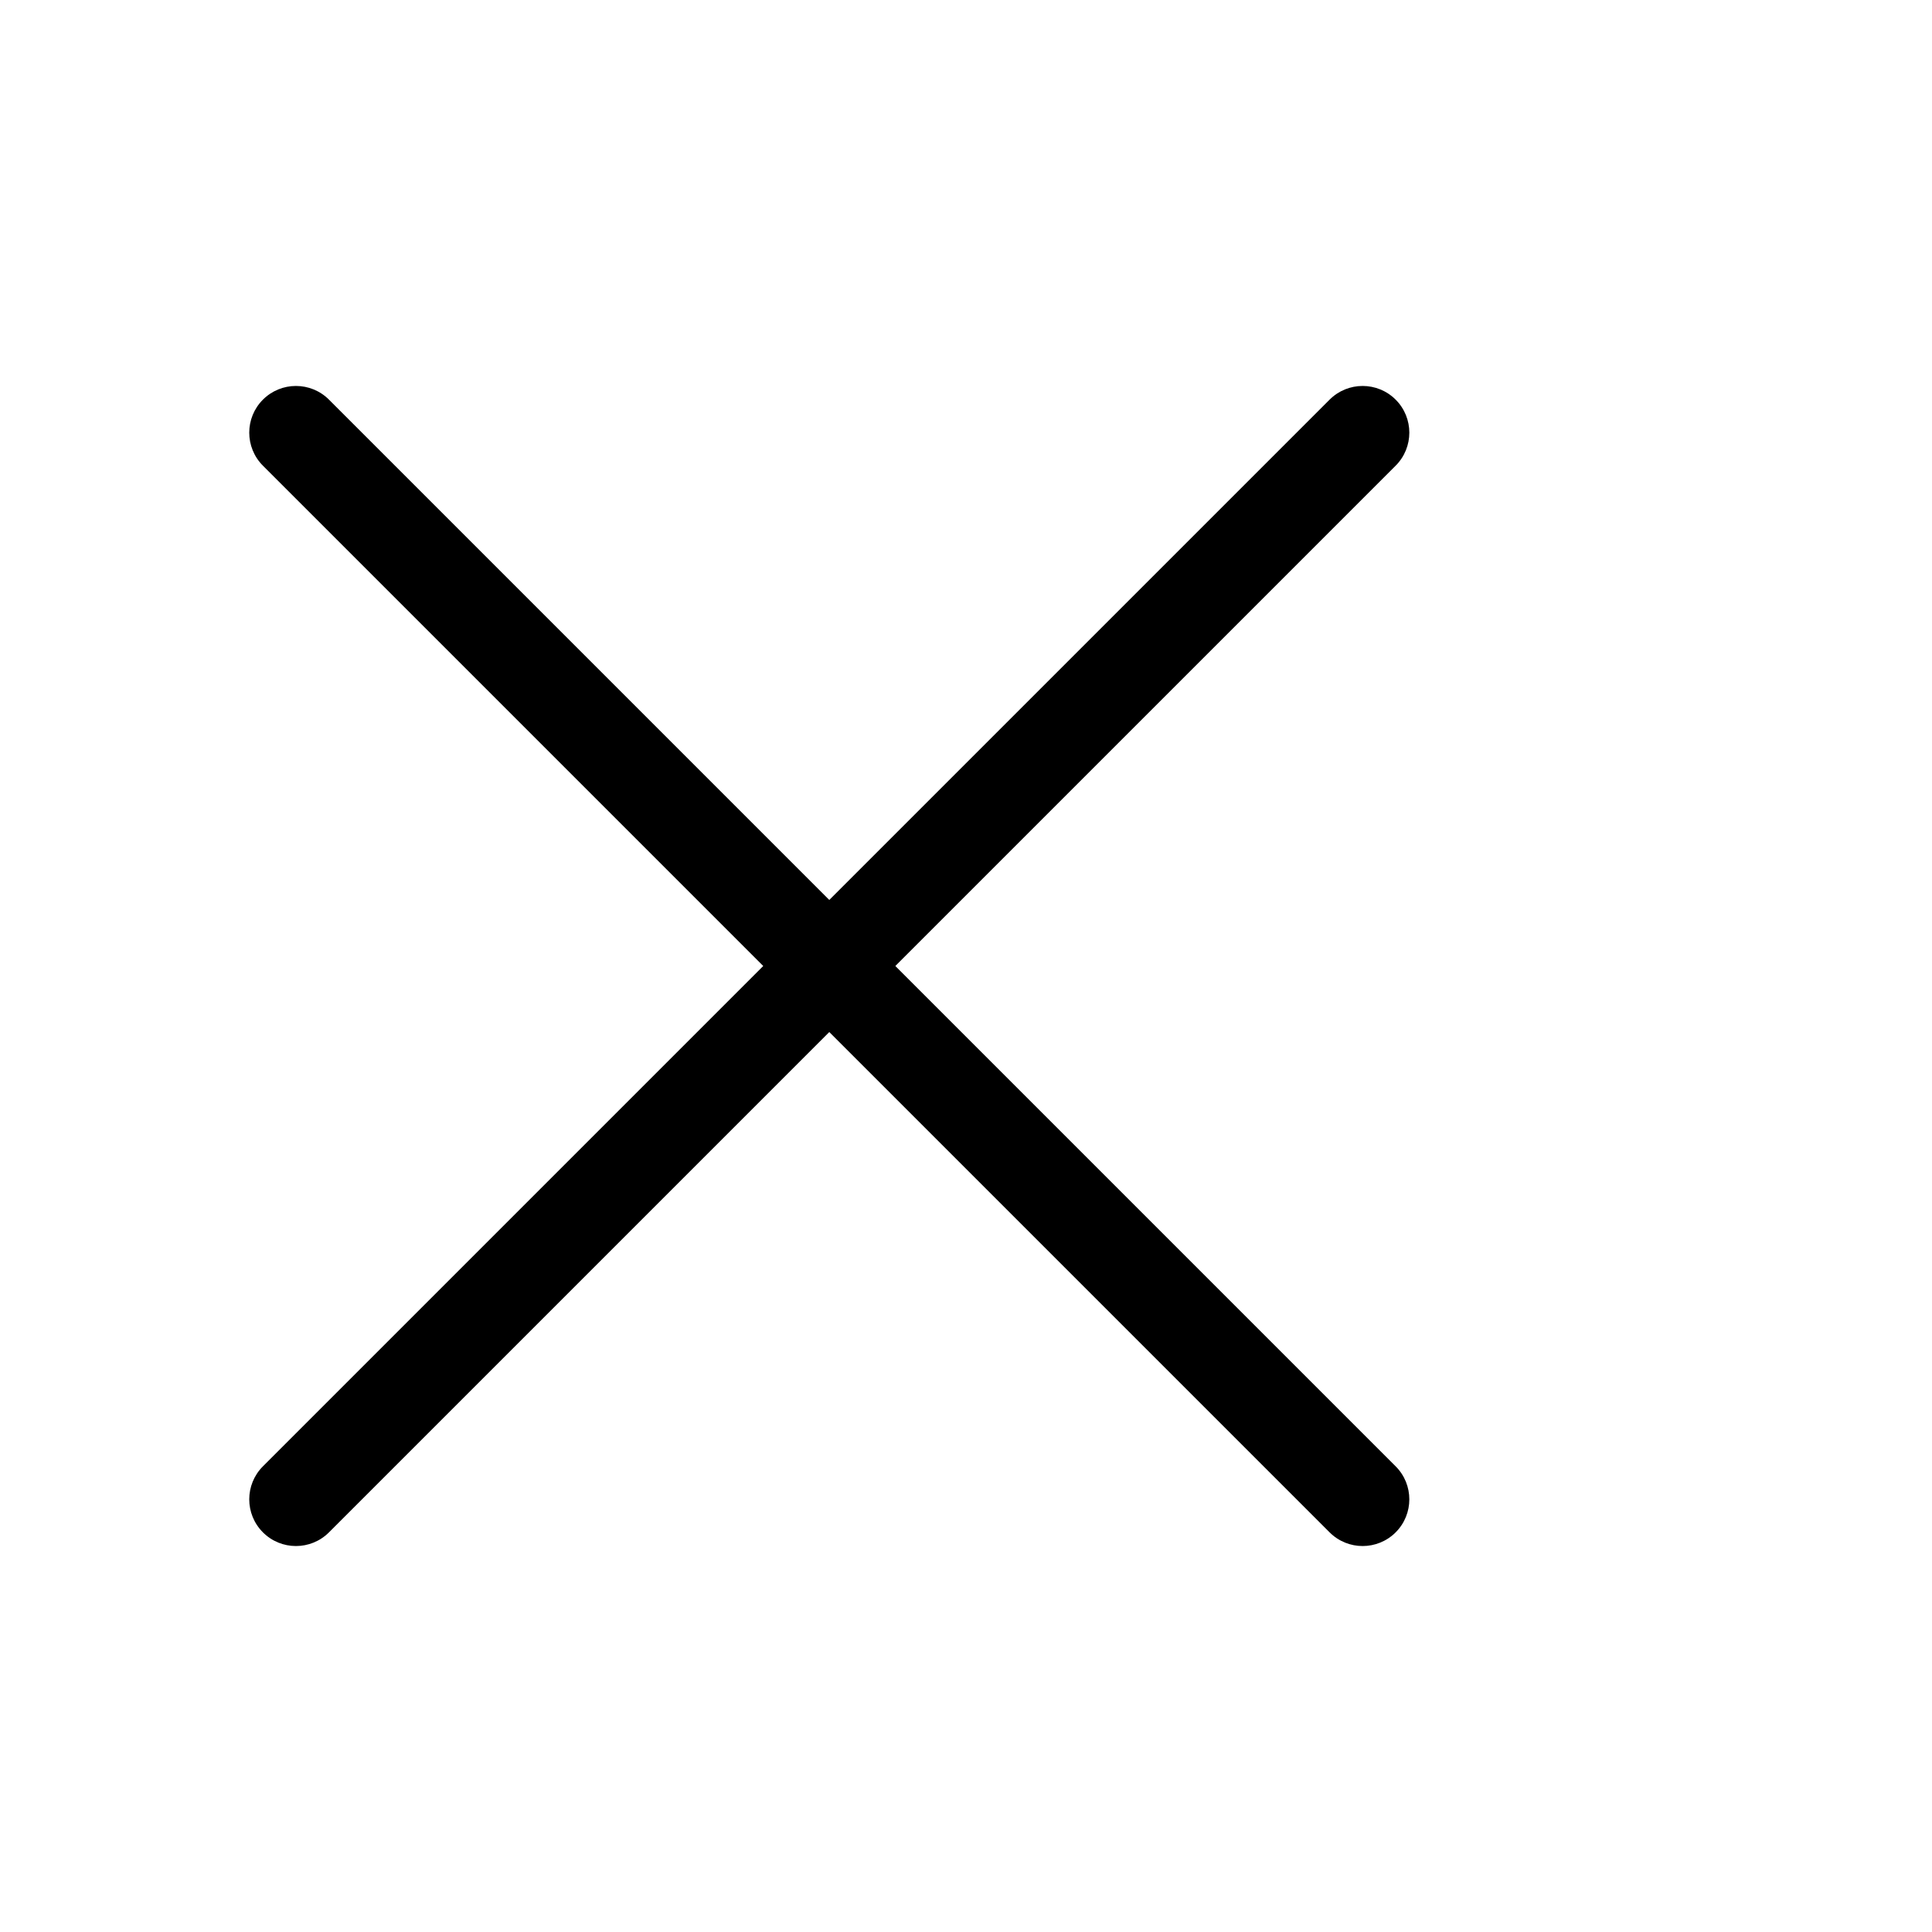
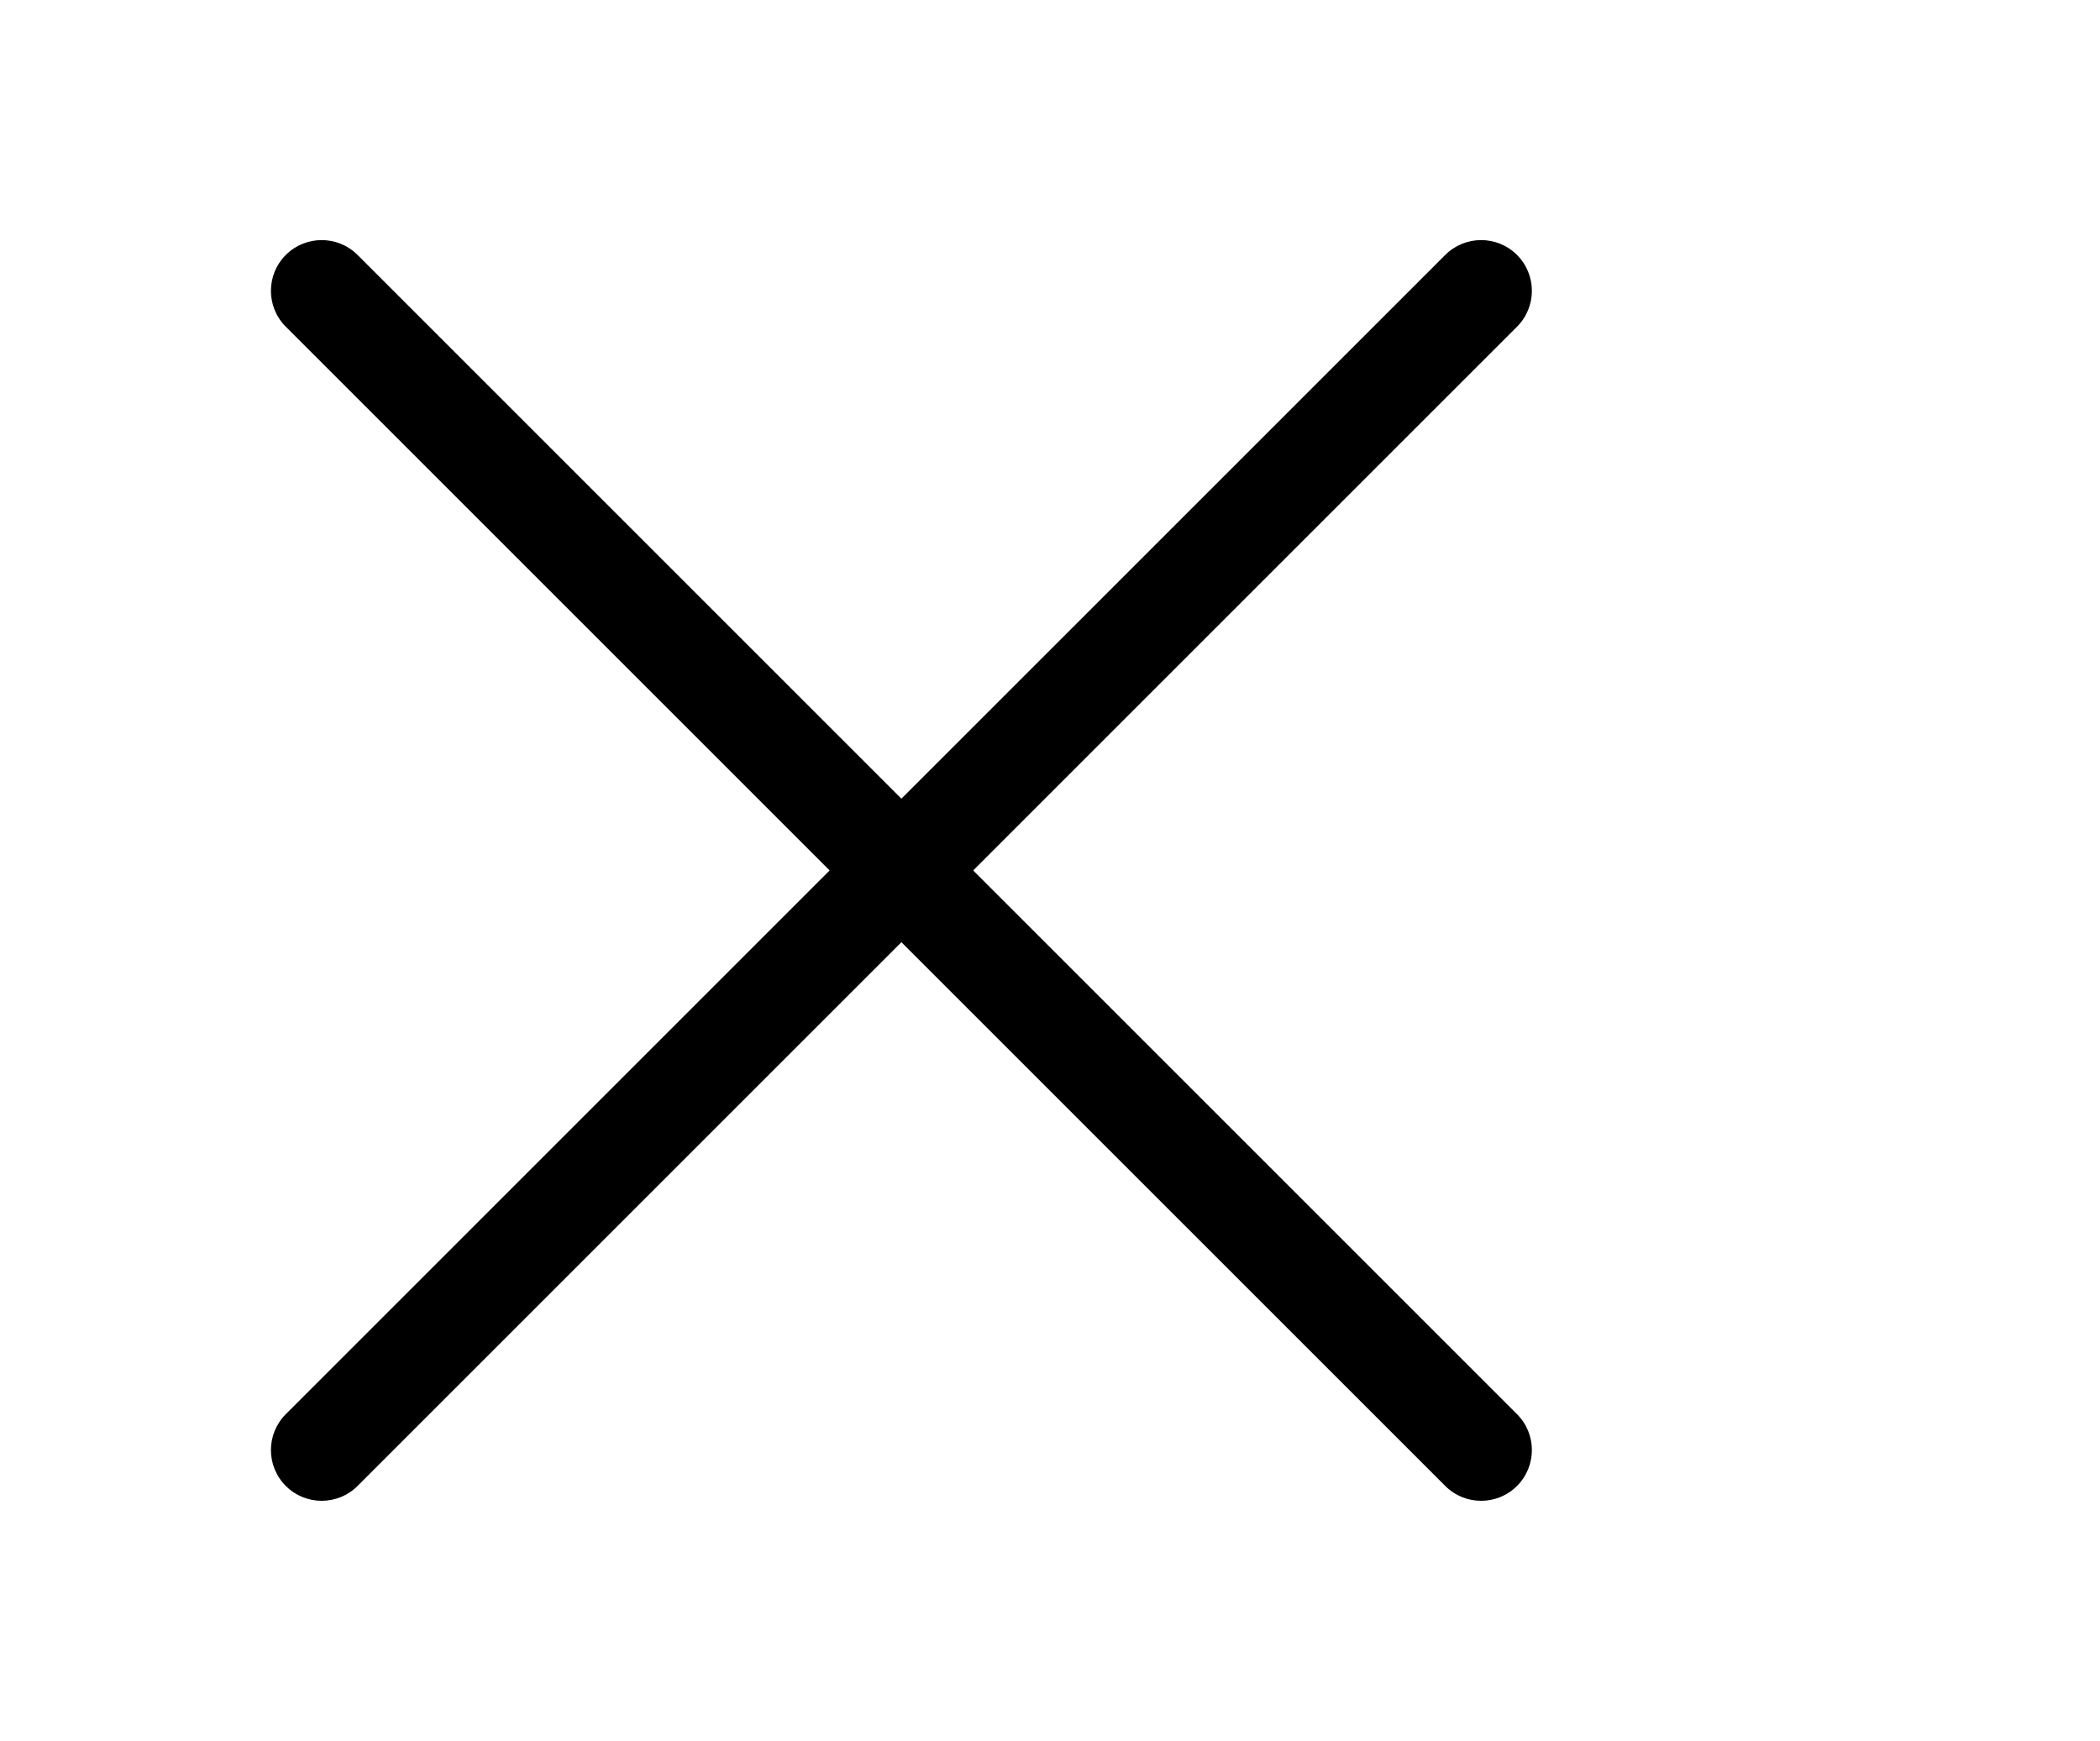
- <svg xmlns="http://www.w3.org/2000/svg" t="1591344818079" class="icon" viewBox="0 0 1235 1024" version="1.1" p-id="8791" width="20" height="20">
+ <svg xmlns="http://www.w3.org/2000/svg" t="1591344818079" class="icon" viewBox="0 0 1235 1024" version="1.1" p-id="8791">
  <path d="M572.324 512L892.149 831.825c11.657 11.657 11.657 30.557 0 42.213s-30.557 11.657-42.213 0L530.11 554.213 210.285 874.039c-11.657 11.657-30.557 11.657-42.213 0s-11.657-30.557 0-42.213L487.897 512 168.071 192.175c-11.657-11.657-11.657-30.557 0-42.213s30.557-11.657 42.213 0l319.825 319.825L849.935 149.961c11.657-11.657 30.557-11.657 42.213 0s11.657 30.557 0 42.213l-319.825 319.825z" p-id="8792" />
</svg>
